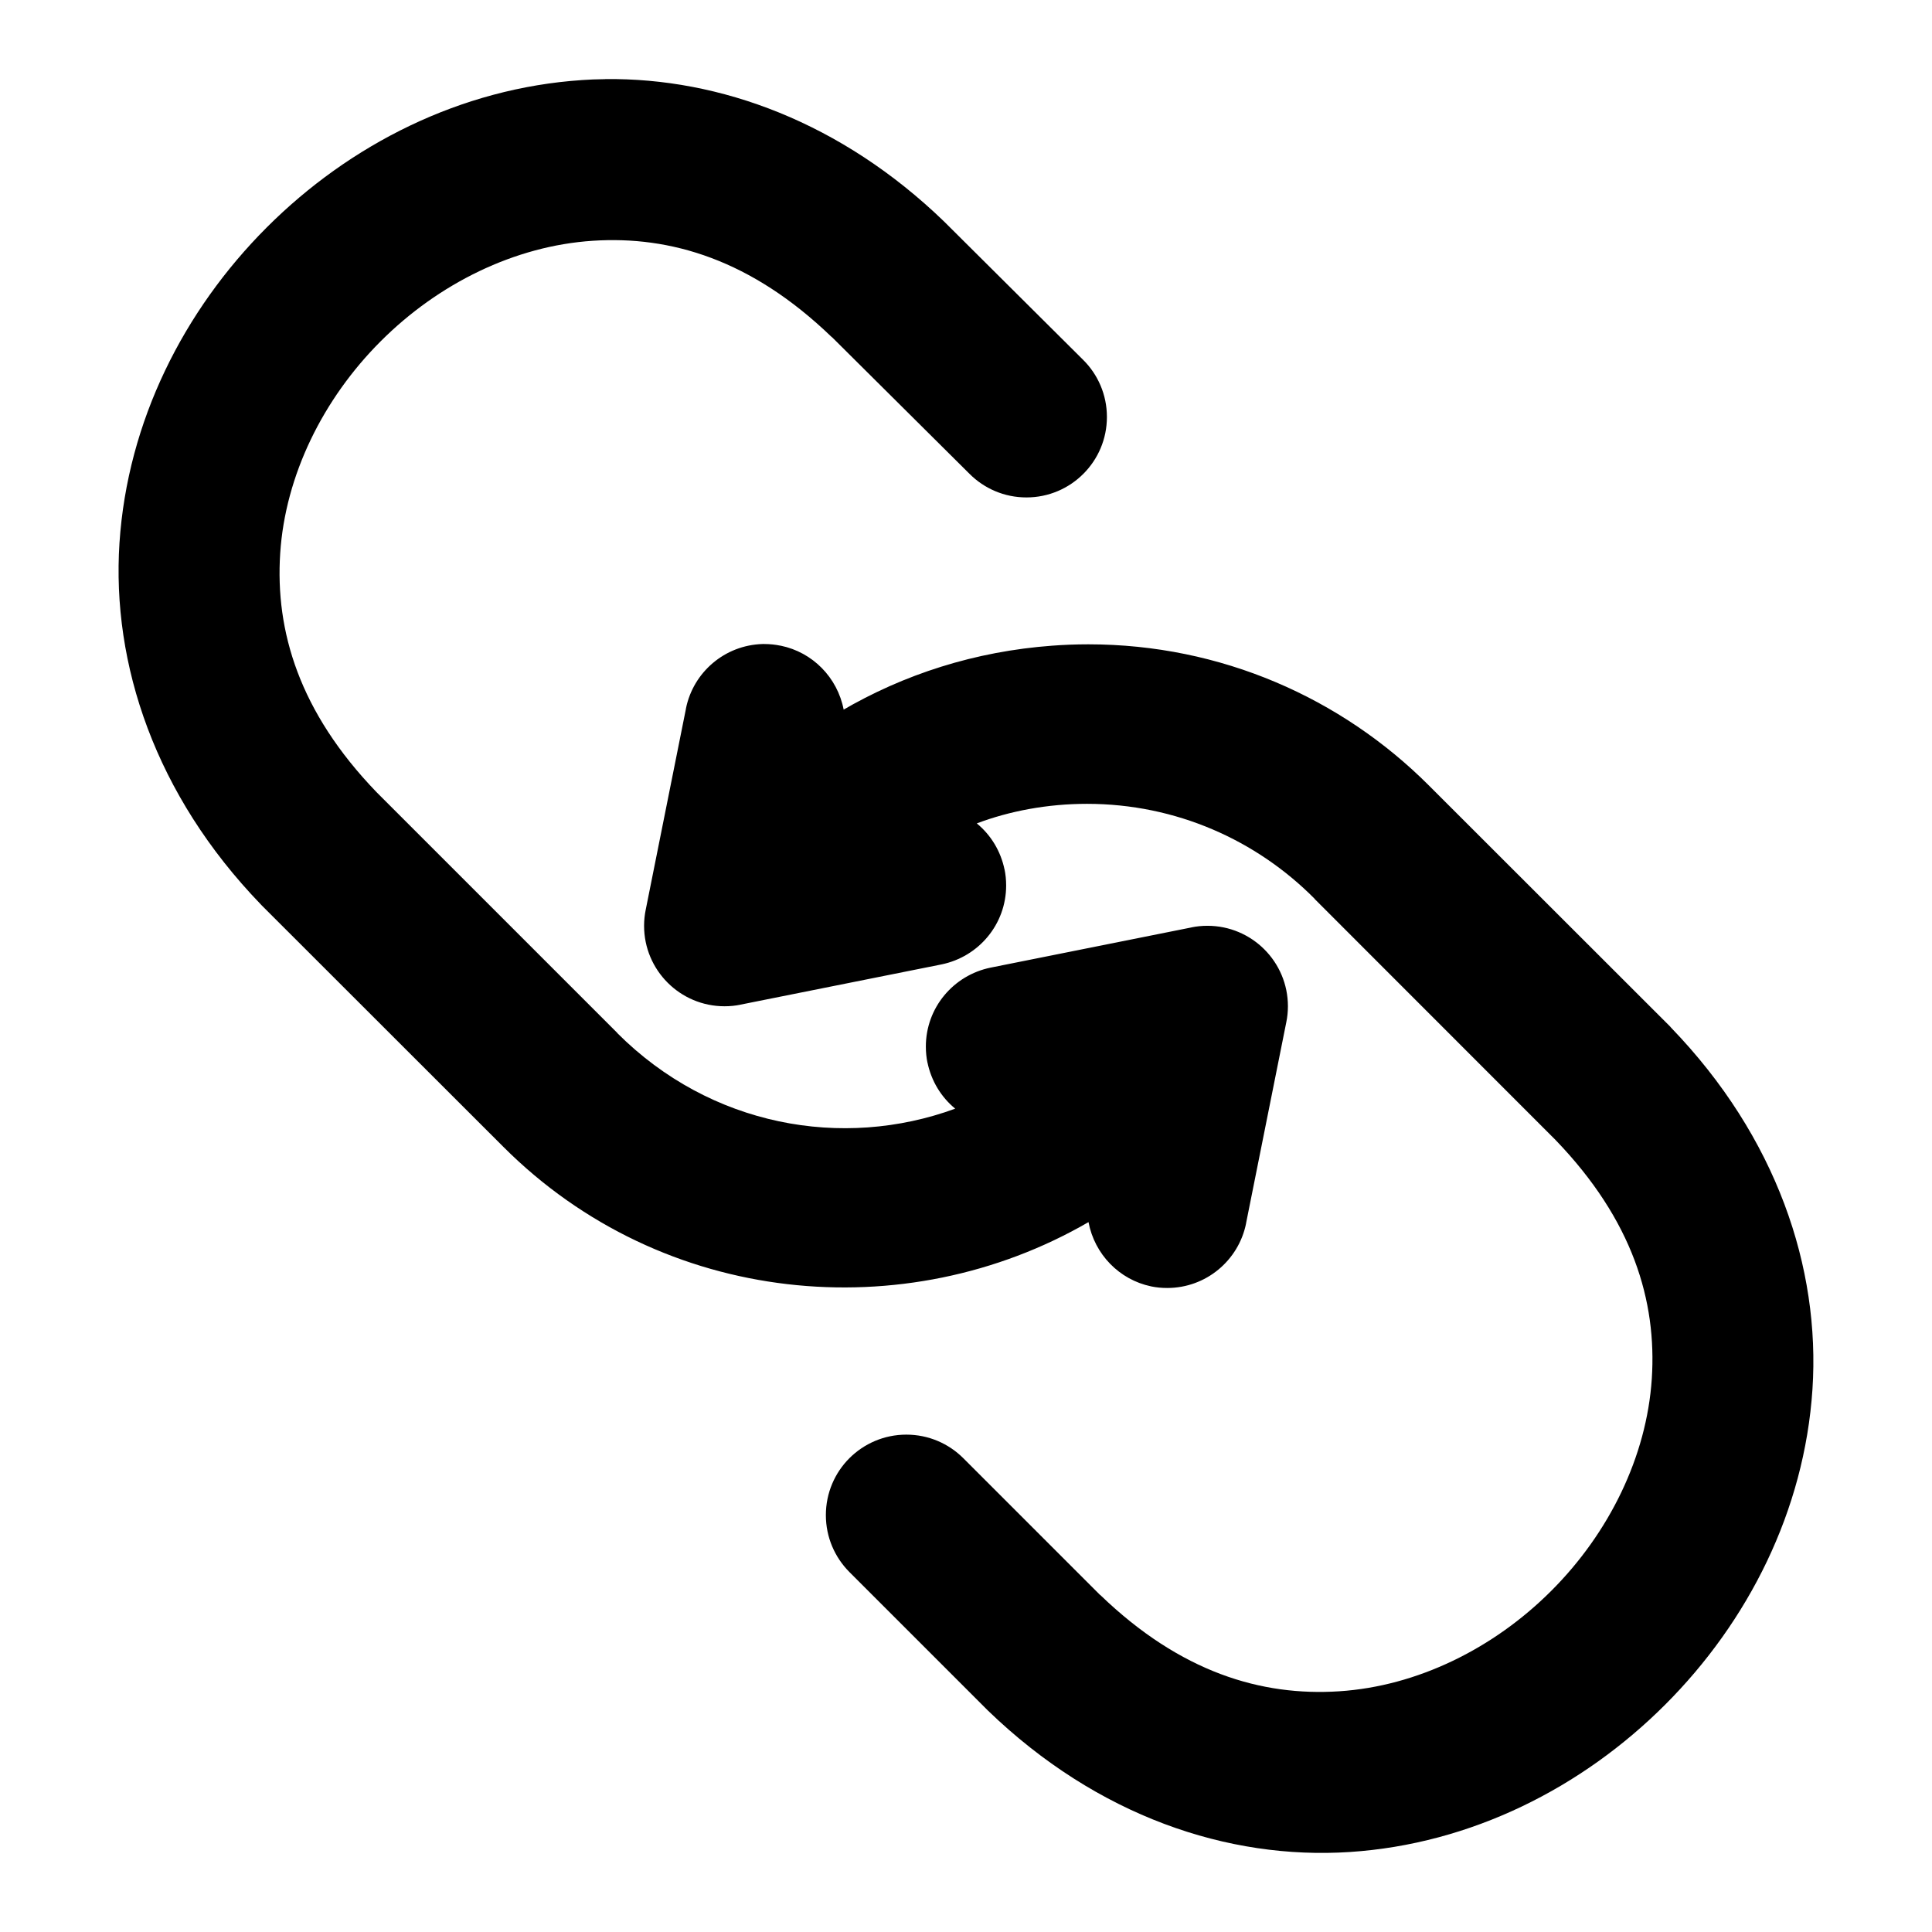
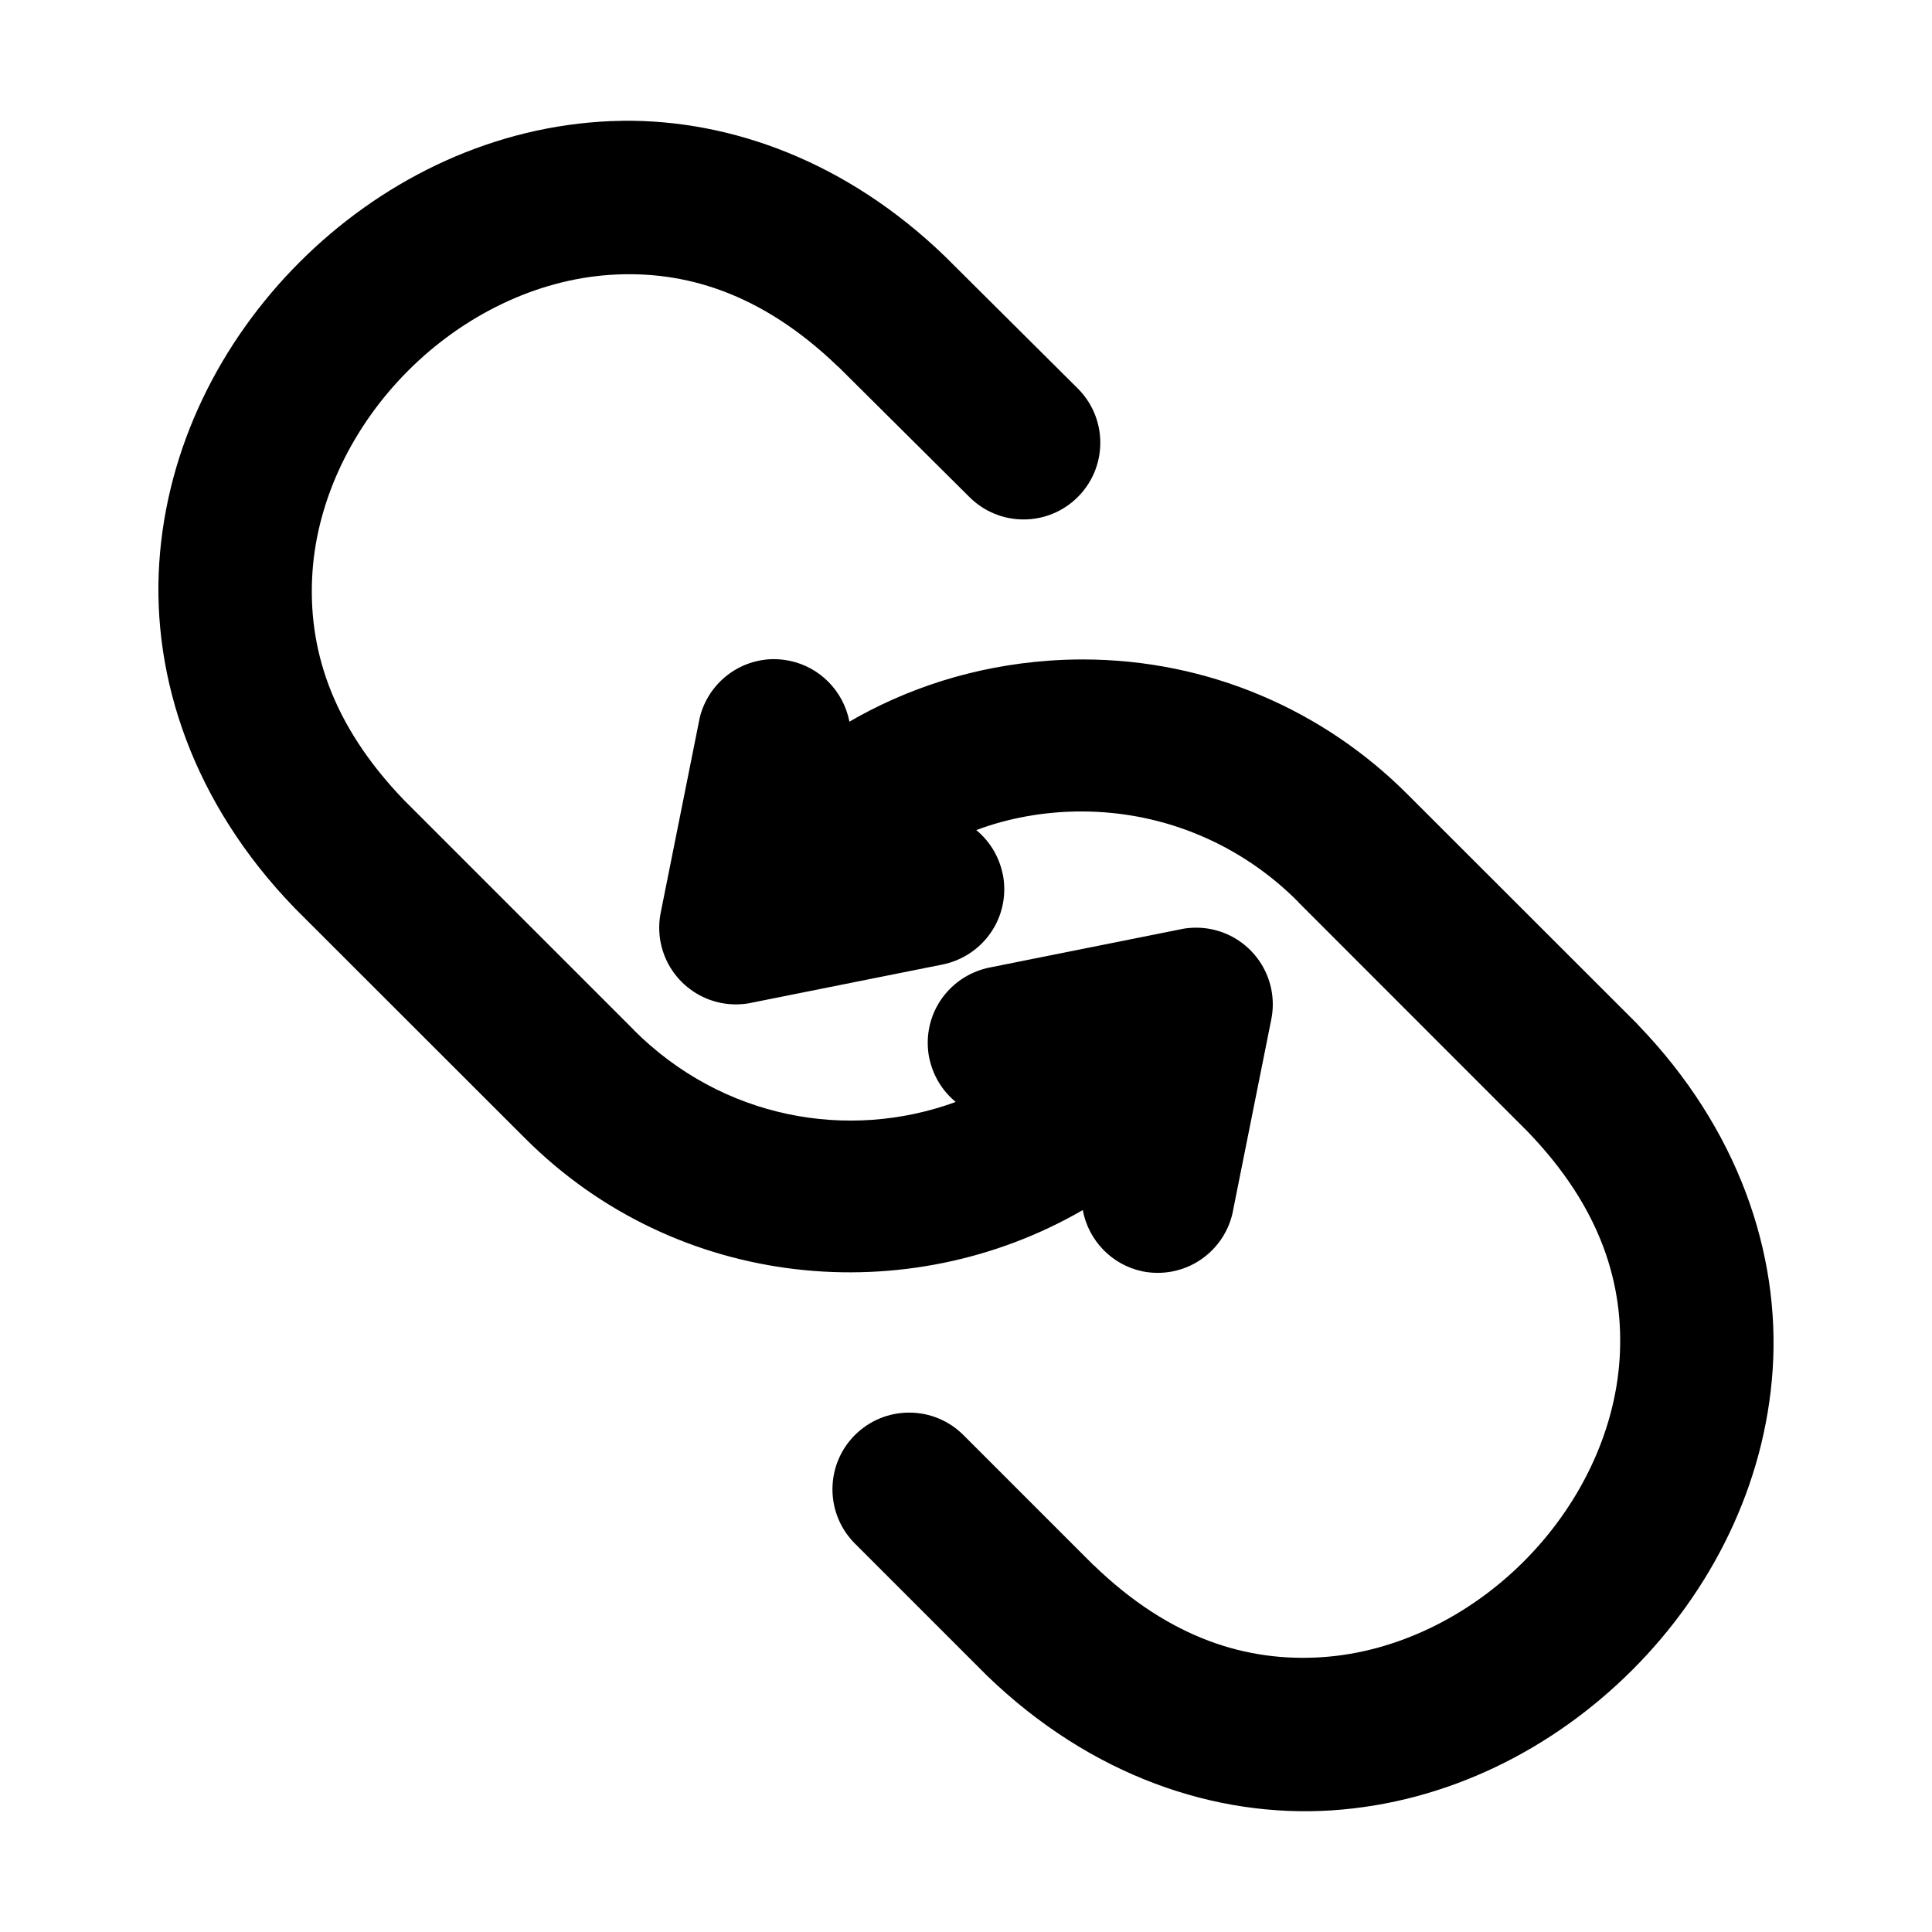
- <svg xmlns="http://www.w3.org/2000/svg" version="1.1" width="32" height="32" viewBox="0 0 32 32">
+ <svg xmlns="http://www.w3.org/2000/svg" version="1.1" viewBox="-0.789 -0.789 33.578 33.578">
  <path d="M10.024 1.311c-0.137 0.001-0.27 0.007-0.402 0.016l0.021-0.001c-2.013 0.133-3.851 1.067-5.224 2.44s-2.307 3.211-2.44 5.225c-0.132 2.013 0.595 4.18 2.341 5.989l0.016 0.017 4 3.997c2.645 2.647 6.661 3.004 9.693 1.248 0.101 0.536 0.512 0.954 1.035 1.064l0.009 0.002c0.078 0.016 0.167 0.025 0.259 0.025 0.644 0 1.181-0.456 1.306-1.064l0.001-0.009 0.667-3.333c0.016-0.078 0.026-0.168 0.026-0.26 0-0.736-0.597-1.333-1.333-1.333-0.092 0-0.181 0.009-0.268 0.027l0.009-0.001-3.333 0.667c-0.616 0.126-1.072 0.664-1.072 1.308 0 0.092 0.009 0.182 0.027 0.269l-0.001-0.009c0.064 0.311 0.228 0.576 0.458 0.766l0.002 0.002c-1.867 0.684-4.053 0.292-5.596-1.251v-0.003l-3.989-3.989c-1.281-1.329-1.679-2.667-1.595-3.956s0.708-2.556 1.665-3.512c0.956-0.957 2.221-1.58 3.512-1.664 1.288-0.085 2.627 0.312 3.956 1.593l0.008 0.005 2.279 2.265c0.241 0.24 0.573 0.388 0.94 0.388 0.369 0 0.704-0.15 0.945-0.393v0c0.24-0.241 0.388-0.573 0.388-0.94 0-0.369-0.15-0.704-0.393-0.945l-2.307-2.295c-1.696-1.637-3.707-2.379-5.609-2.356zM12.631 10.667c-0.629 0.018-1.148 0.469-1.269 1.065l-0.001 0.009-0.667 3.333c-0.016 0.078-0.026 0.168-0.026 0.26 0 0.736 0.597 1.333 1.333 1.333 0.092 0 0.181-0.009 0.268-0.027l-0.009 0.001 3.333-0.667c0.616-0.126 1.072-0.664 1.072-1.308 0-0.092-0.009-0.182-0.027-0.269l0.001 0.009c-0.064-0.311-0.228-0.576-0.458-0.766l-0.002-0.002c0.543-0.205 1.17-0.324 1.825-0.324 1.475 0 2.809 0.602 3.771 1.573v0 0.003l3.989 3.991c1.281 1.329 1.679 2.667 1.595 3.955-0.085 1.291-0.708 2.557-1.665 3.513-0.956 0.957-2.221 1.58-3.512 1.664-1.288 0.084-2.627-0.312-3.956-1.593l-0.008-0.005-2.263-2.263c-0.241-0.241-0.575-0.39-0.943-0.39s-0.701 0.149-0.943 0.39v0c-0.241 0.241-0.39 0.575-0.39 0.943s0.149 0.701 0.39 0.943l2.296 2.296c1.809 1.747 3.976 2.473 5.991 2.341 2.013-0.132 3.851-1.067 5.224-2.44s2.307-3.209 2.44-5.224c0.132-2.013-0.595-4.18-2.341-5.989l-0.016-0.019-4-3.997c-1.443-1.442-3.436-2.334-5.637-2.334-0.209 0-0.415 0.008-0.62 0.024l0.027-0.002c-1.286 0.094-2.465 0.476-3.497 1.081l0.038-0.021c-0.104-0.535-0.516-0.951-1.041-1.059l-0.009-0.001c-0.080-0.017-0.172-0.027-0.267-0.027-0.010 0-0.020 0-0.031 0h0.002z" />
</svg>
